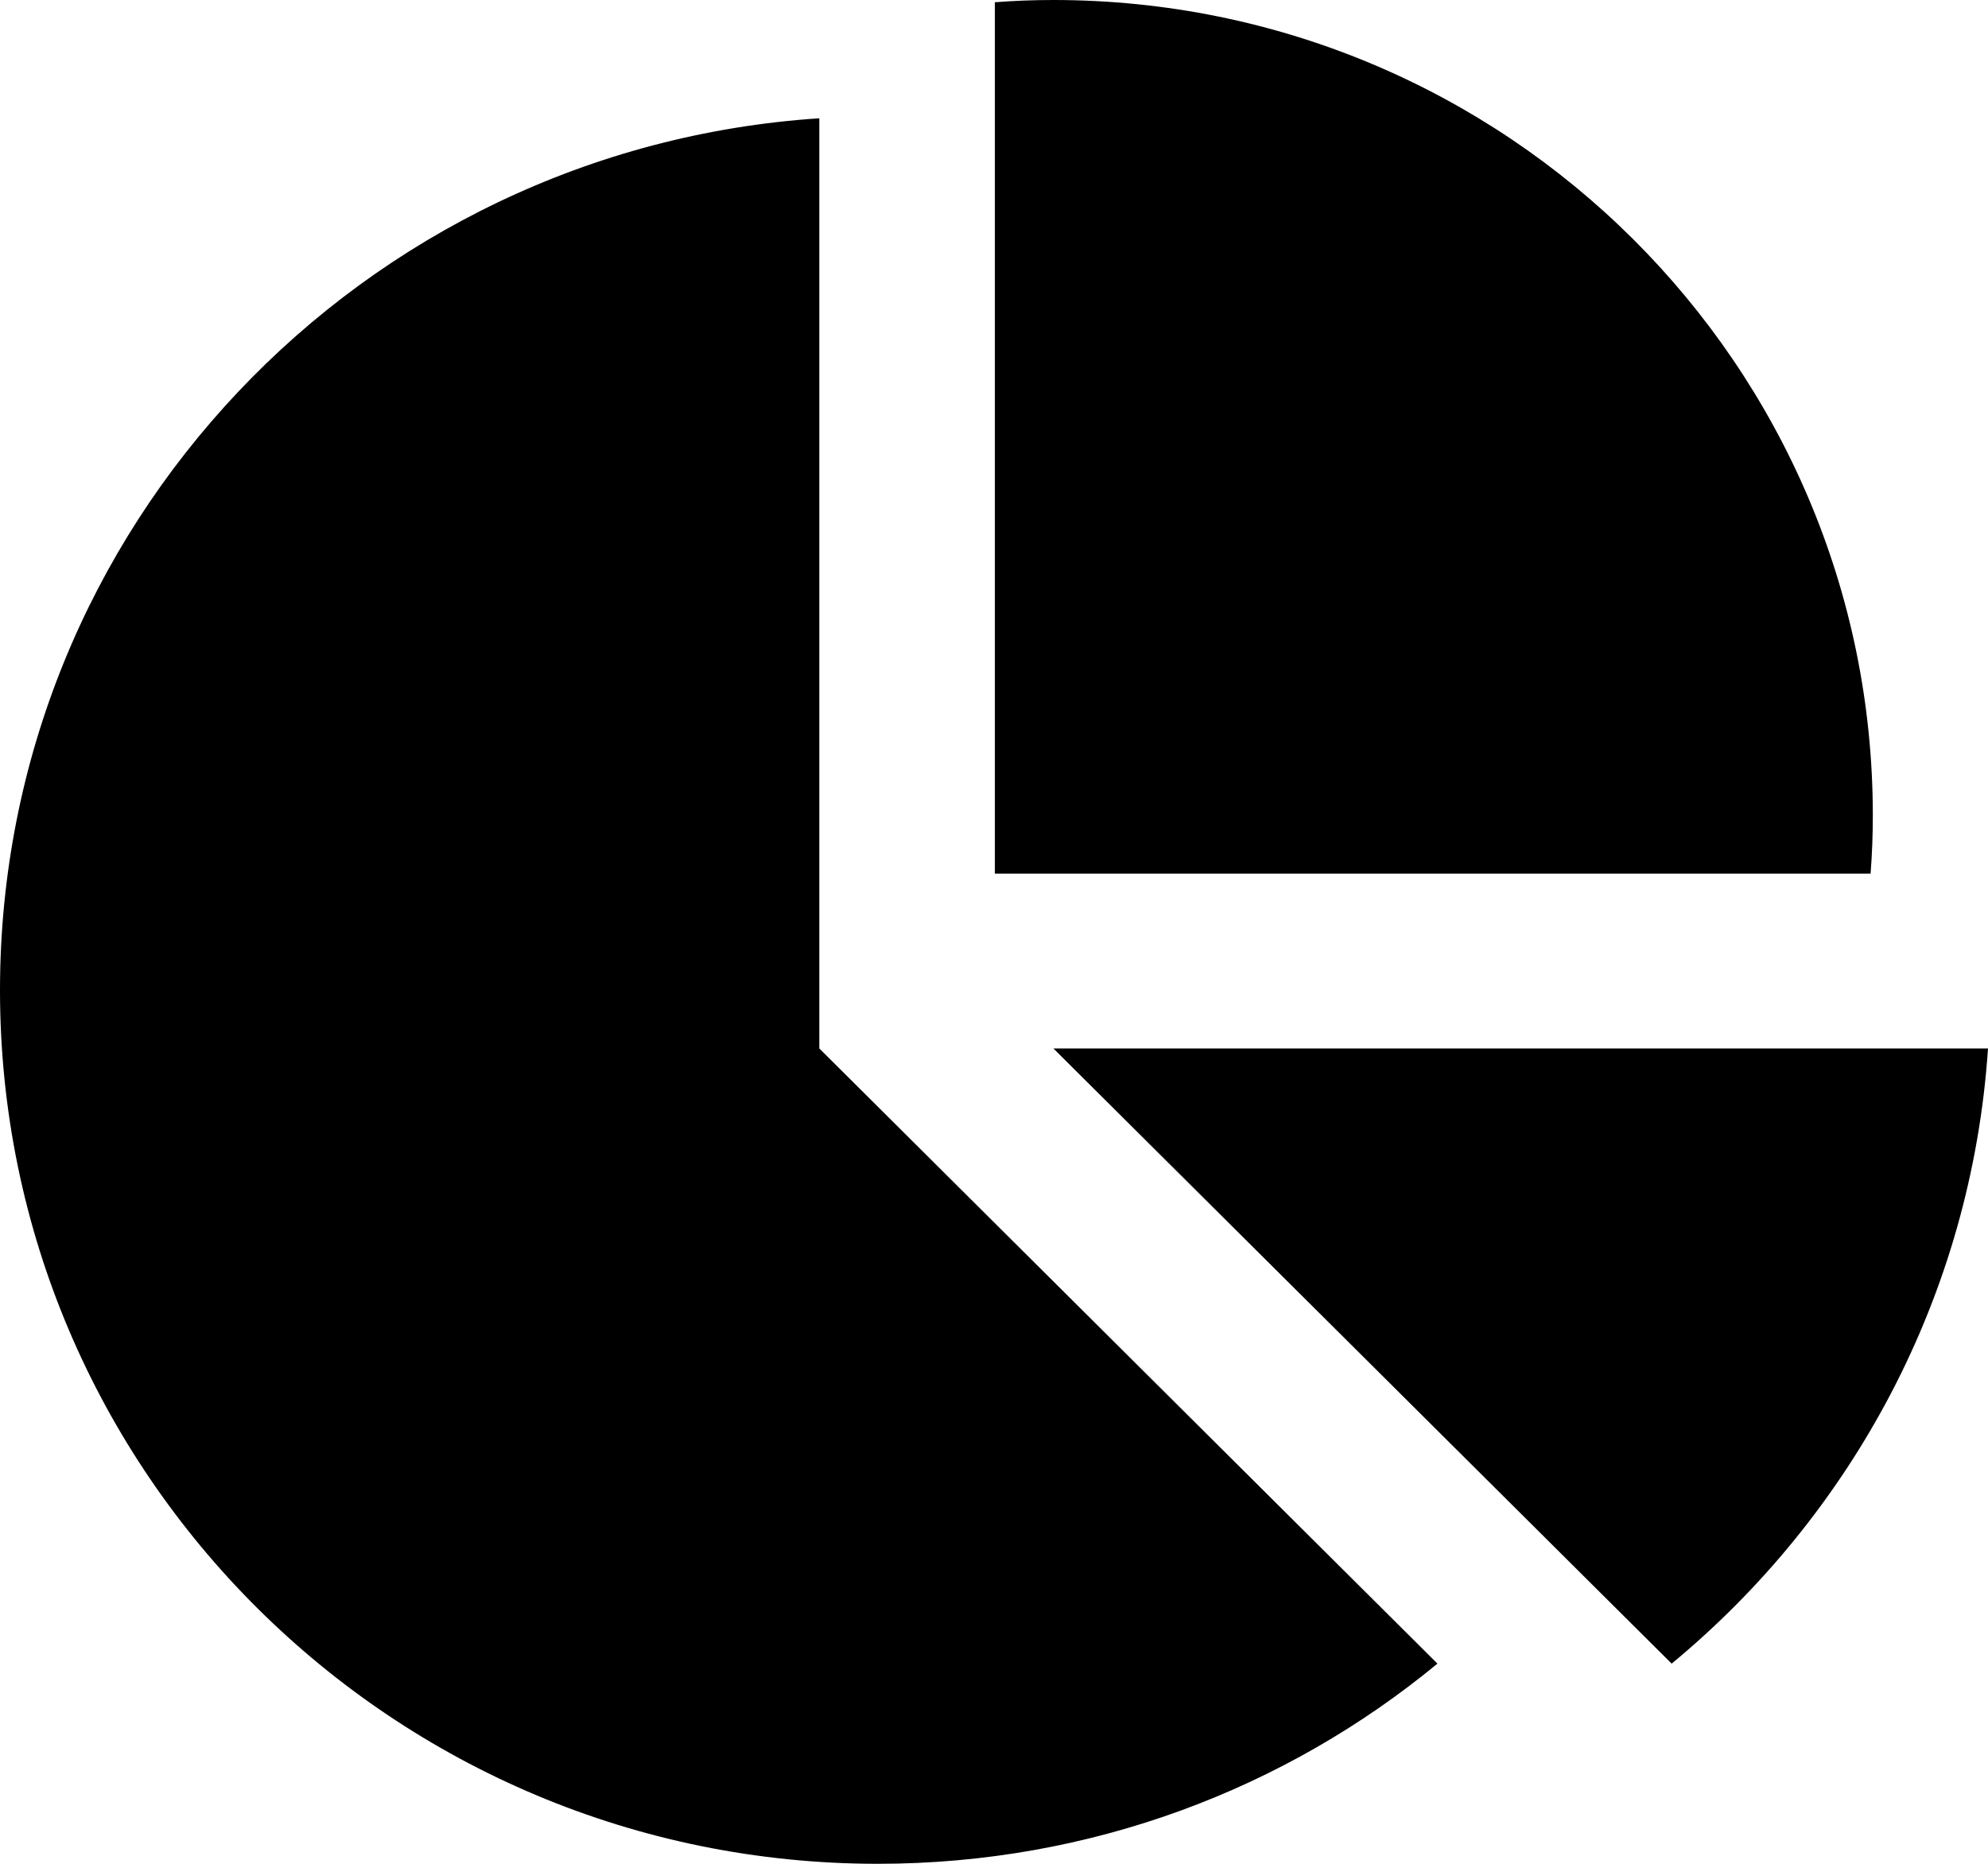
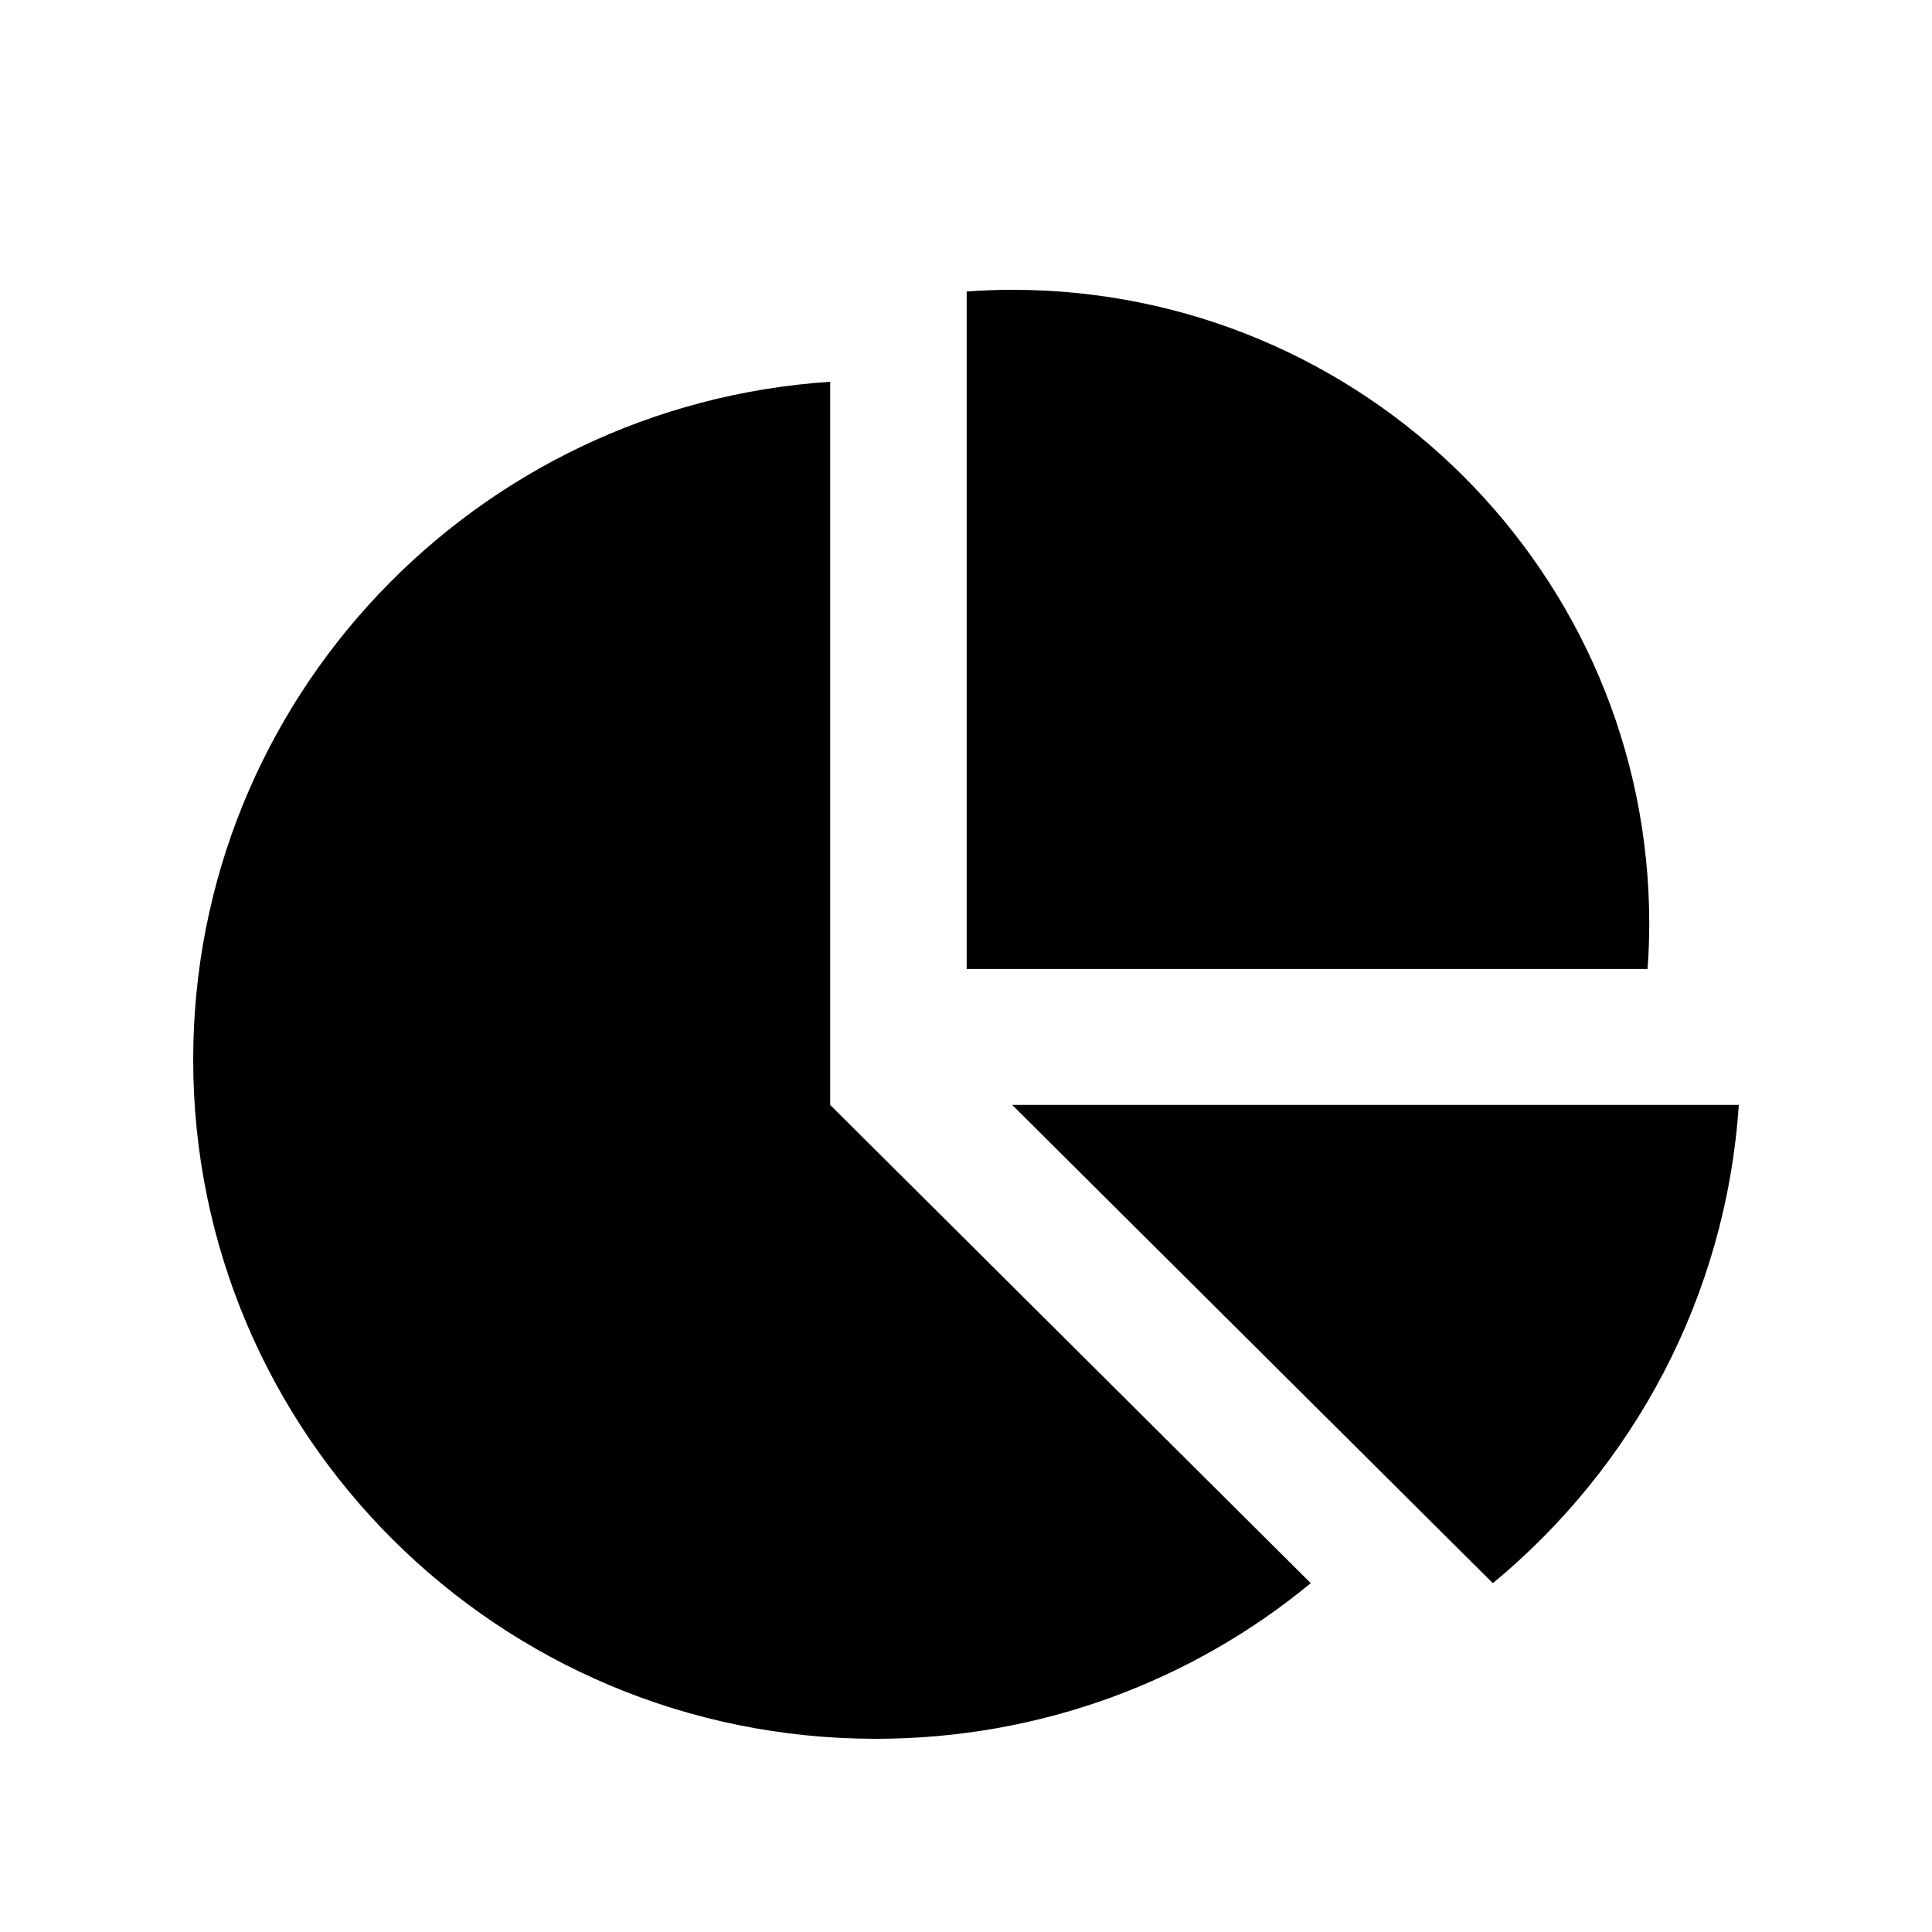
- <svg xmlns="http://www.w3.org/2000/svg" width="16" height="15" viewBox="0 0 16 15" fill="none">
-   <path d="M8.007 7.031V0.018C8.163 0.006 8.319 0 8.478 0C12.12 0 15.073 2.938 15.073 6.562C15.073 6.721 15.067 6.876 15.055 7.031H8.007ZM0 7.969C0 4.242 2.912 1.195 6.594 0.952V8.438L11.569 13.389C10.348 14.396 8.779 15 7.065 15C3.165 15 0 11.854 0 7.969ZM8.478 8.438H16C15.867 10.427 14.905 12.19 13.454 13.389L8.478 8.438Z" fill="currentColor" />
+ <svg xmlns="http://www.w3.org/2000/svg" width="20" height="20" viewBox="0 0 20 20" fill="none">
+   <path d="M10.007 10.031V3.018C10.163 3.006 10.319 3 10.478 3C14.12 3 17.073 5.938 17.073 9.562C17.073 9.721 17.067 9.876 17.055 10.031H10.007ZM2 10.969C2 7.242 4.912 4.195 8.594 3.952V11.438L13.569 16.389C12.348 17.396 10.779 18 9.065 18C5.165 18 2 14.854 2 10.969ZM10.478 11.438H18C17.867 13.427 16.905 15.19 15.454 16.389L10.478 11.438Z" fill="currentColor" />
</svg>
